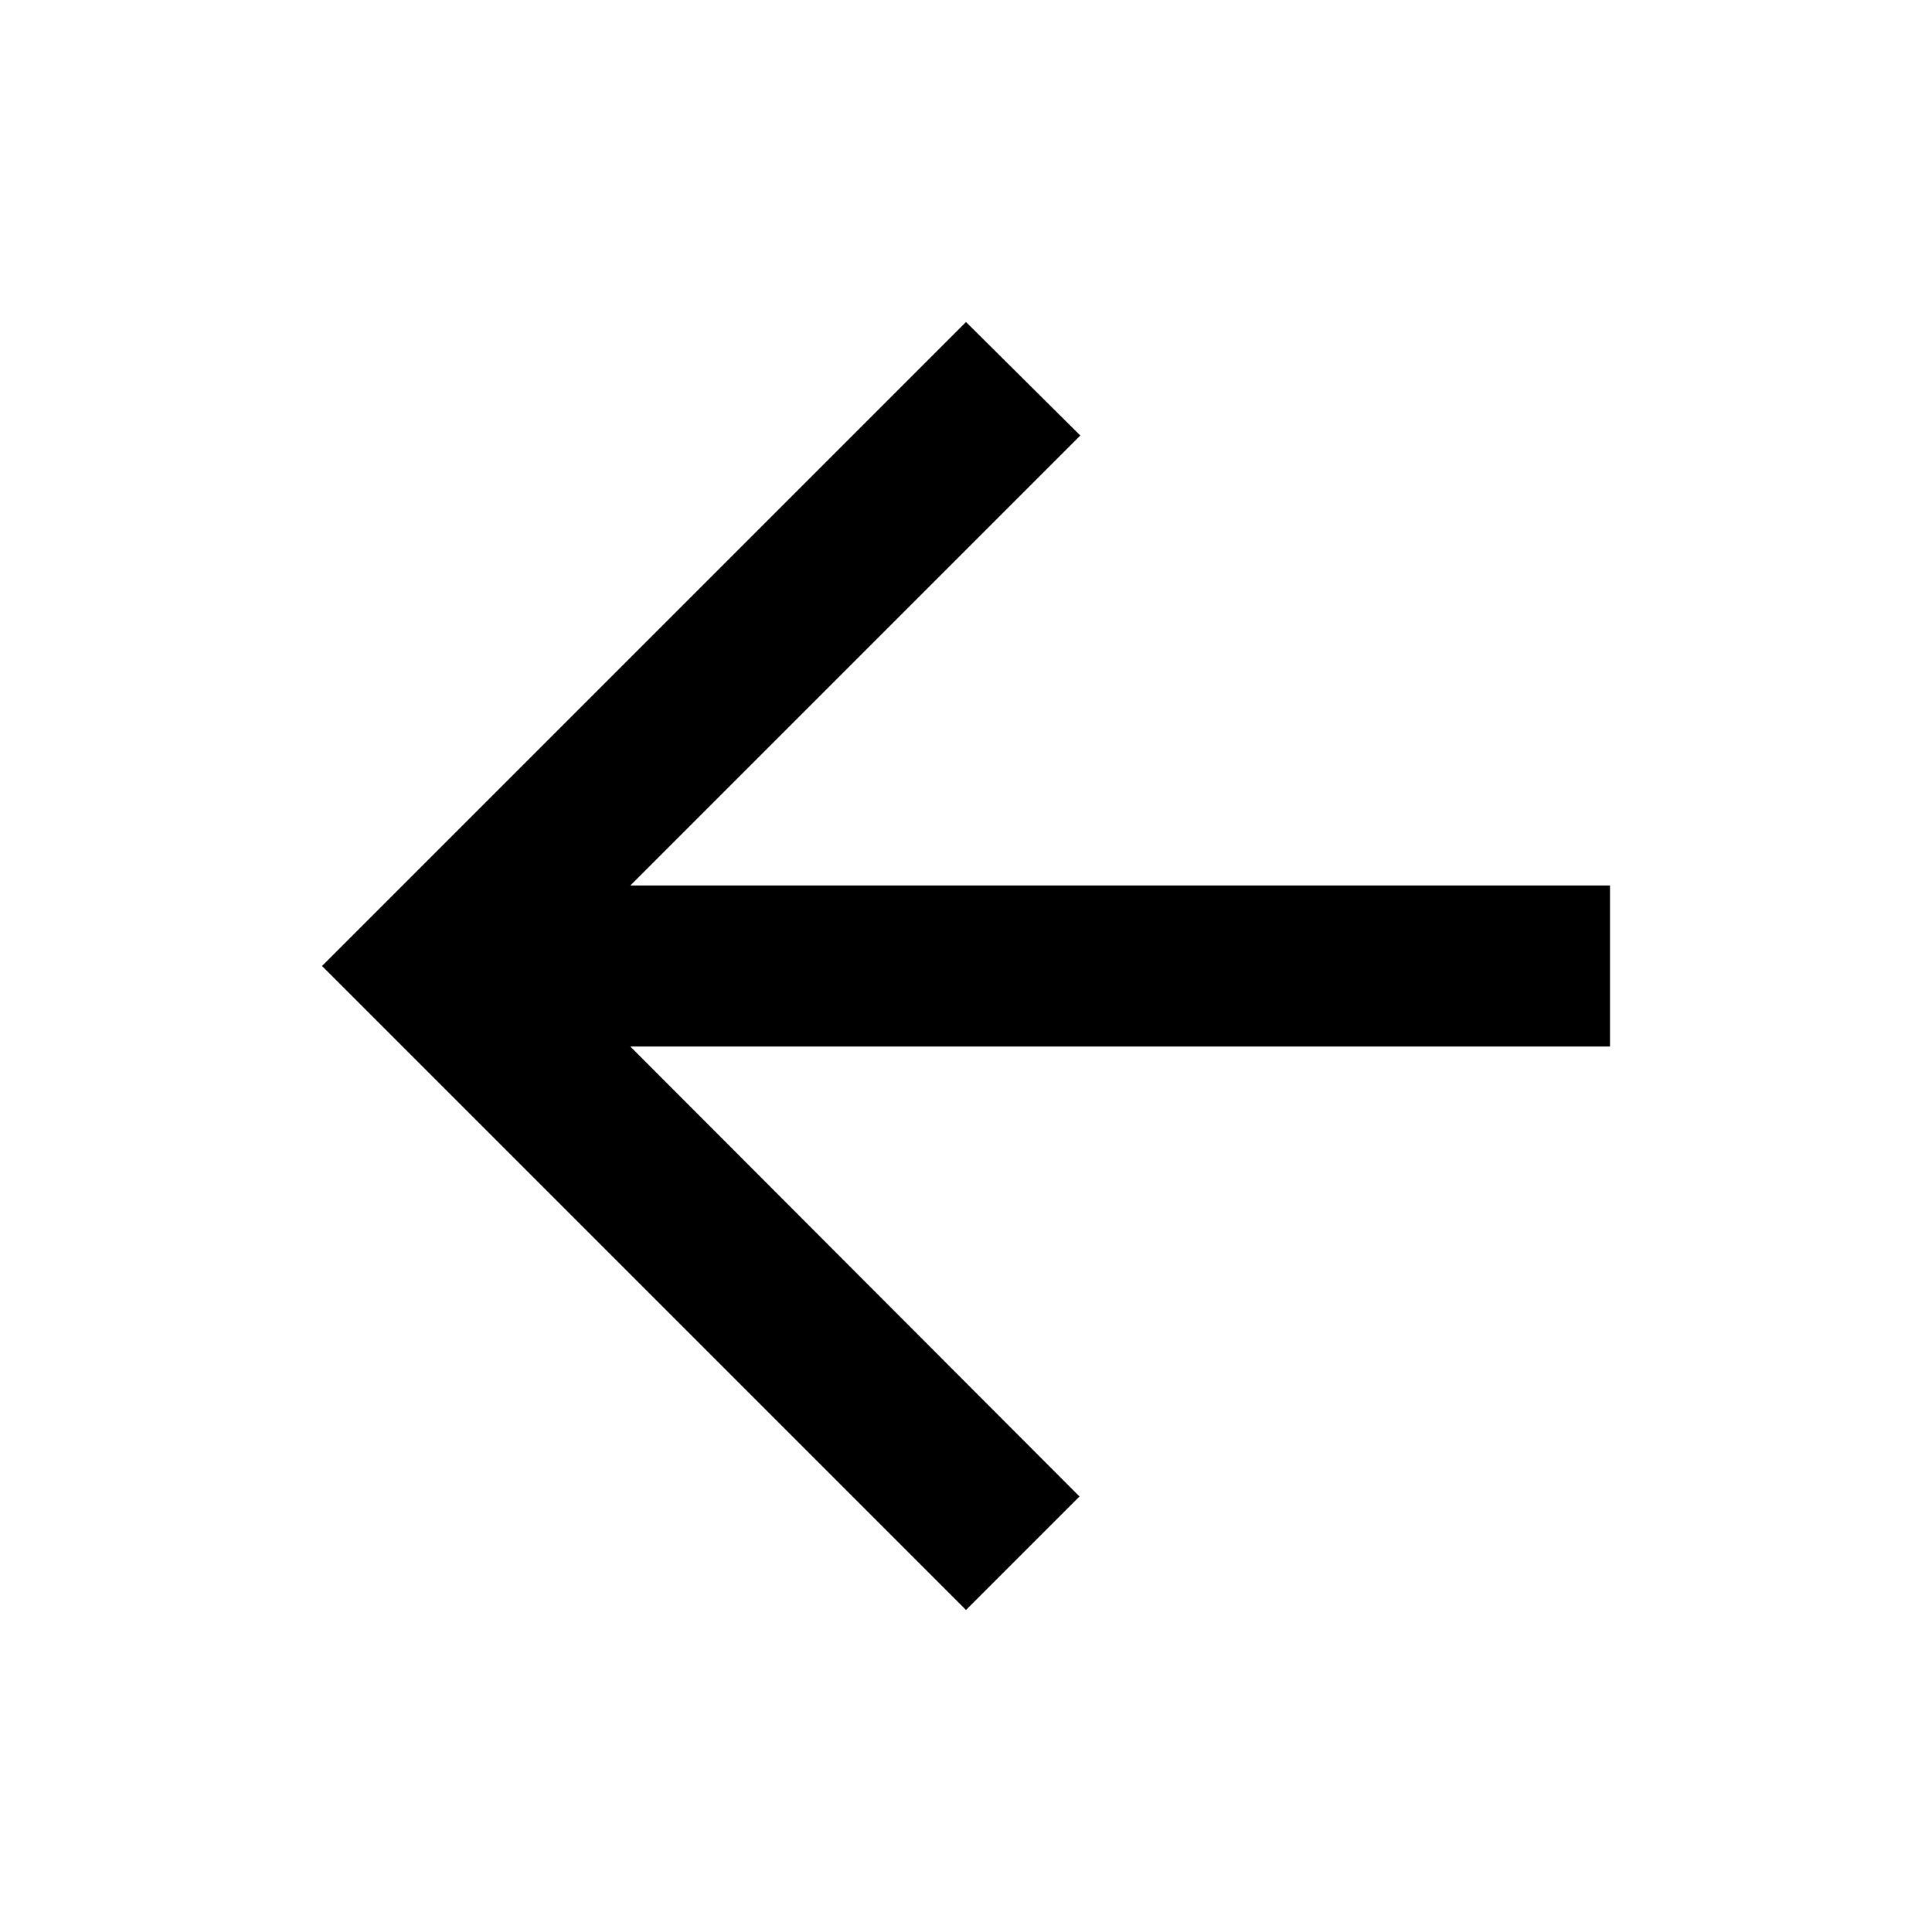
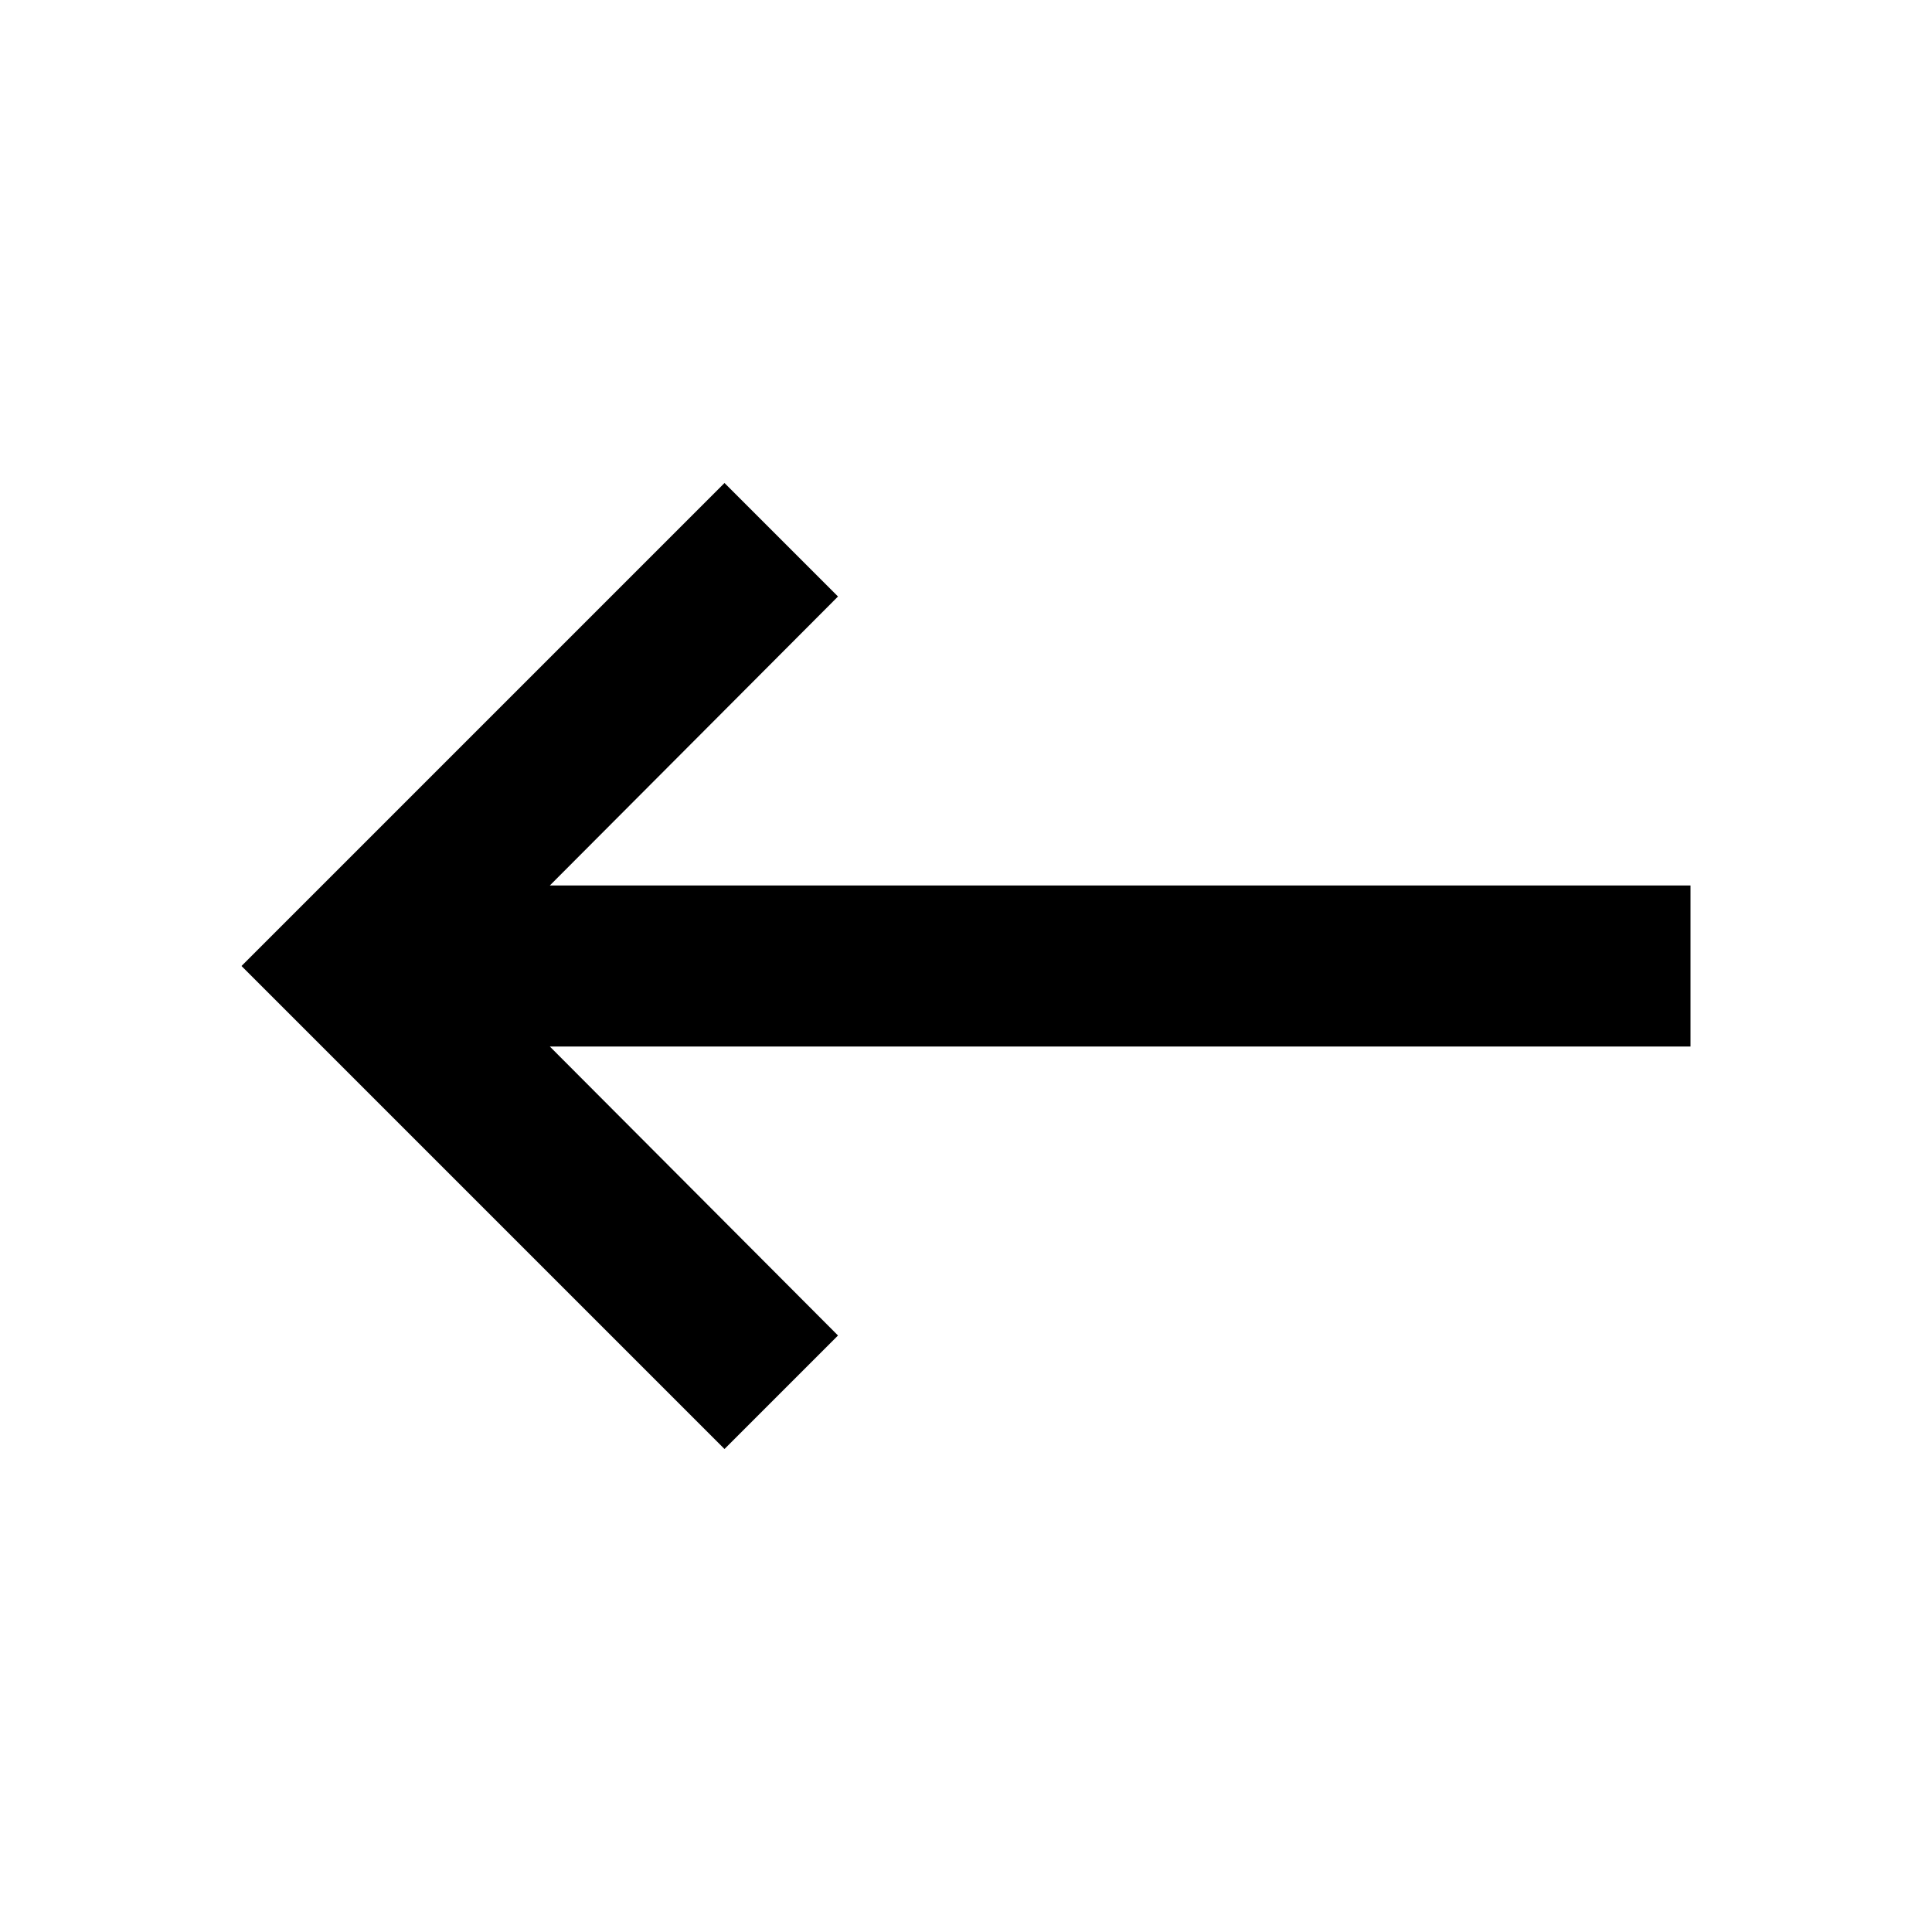
<svg xmlns="http://www.w3.org/2000/svg" height="24px" viewBox="0 0 24 24" width="24px" fill="#000000">
  <path d="M0 0h24v24H0V0z" fill="none" />
-   <path d="M20 11H7.83l5.59-5.59L12 4l-8 8 8 8 1.41-1.41L7.83 13H20v-2z" />
+   <path d="M21 11H6.83l3.58-3.59L9 6l-6 6 6 6 1.41-1.41L6.83 13H21v-2z" />
</svg>
